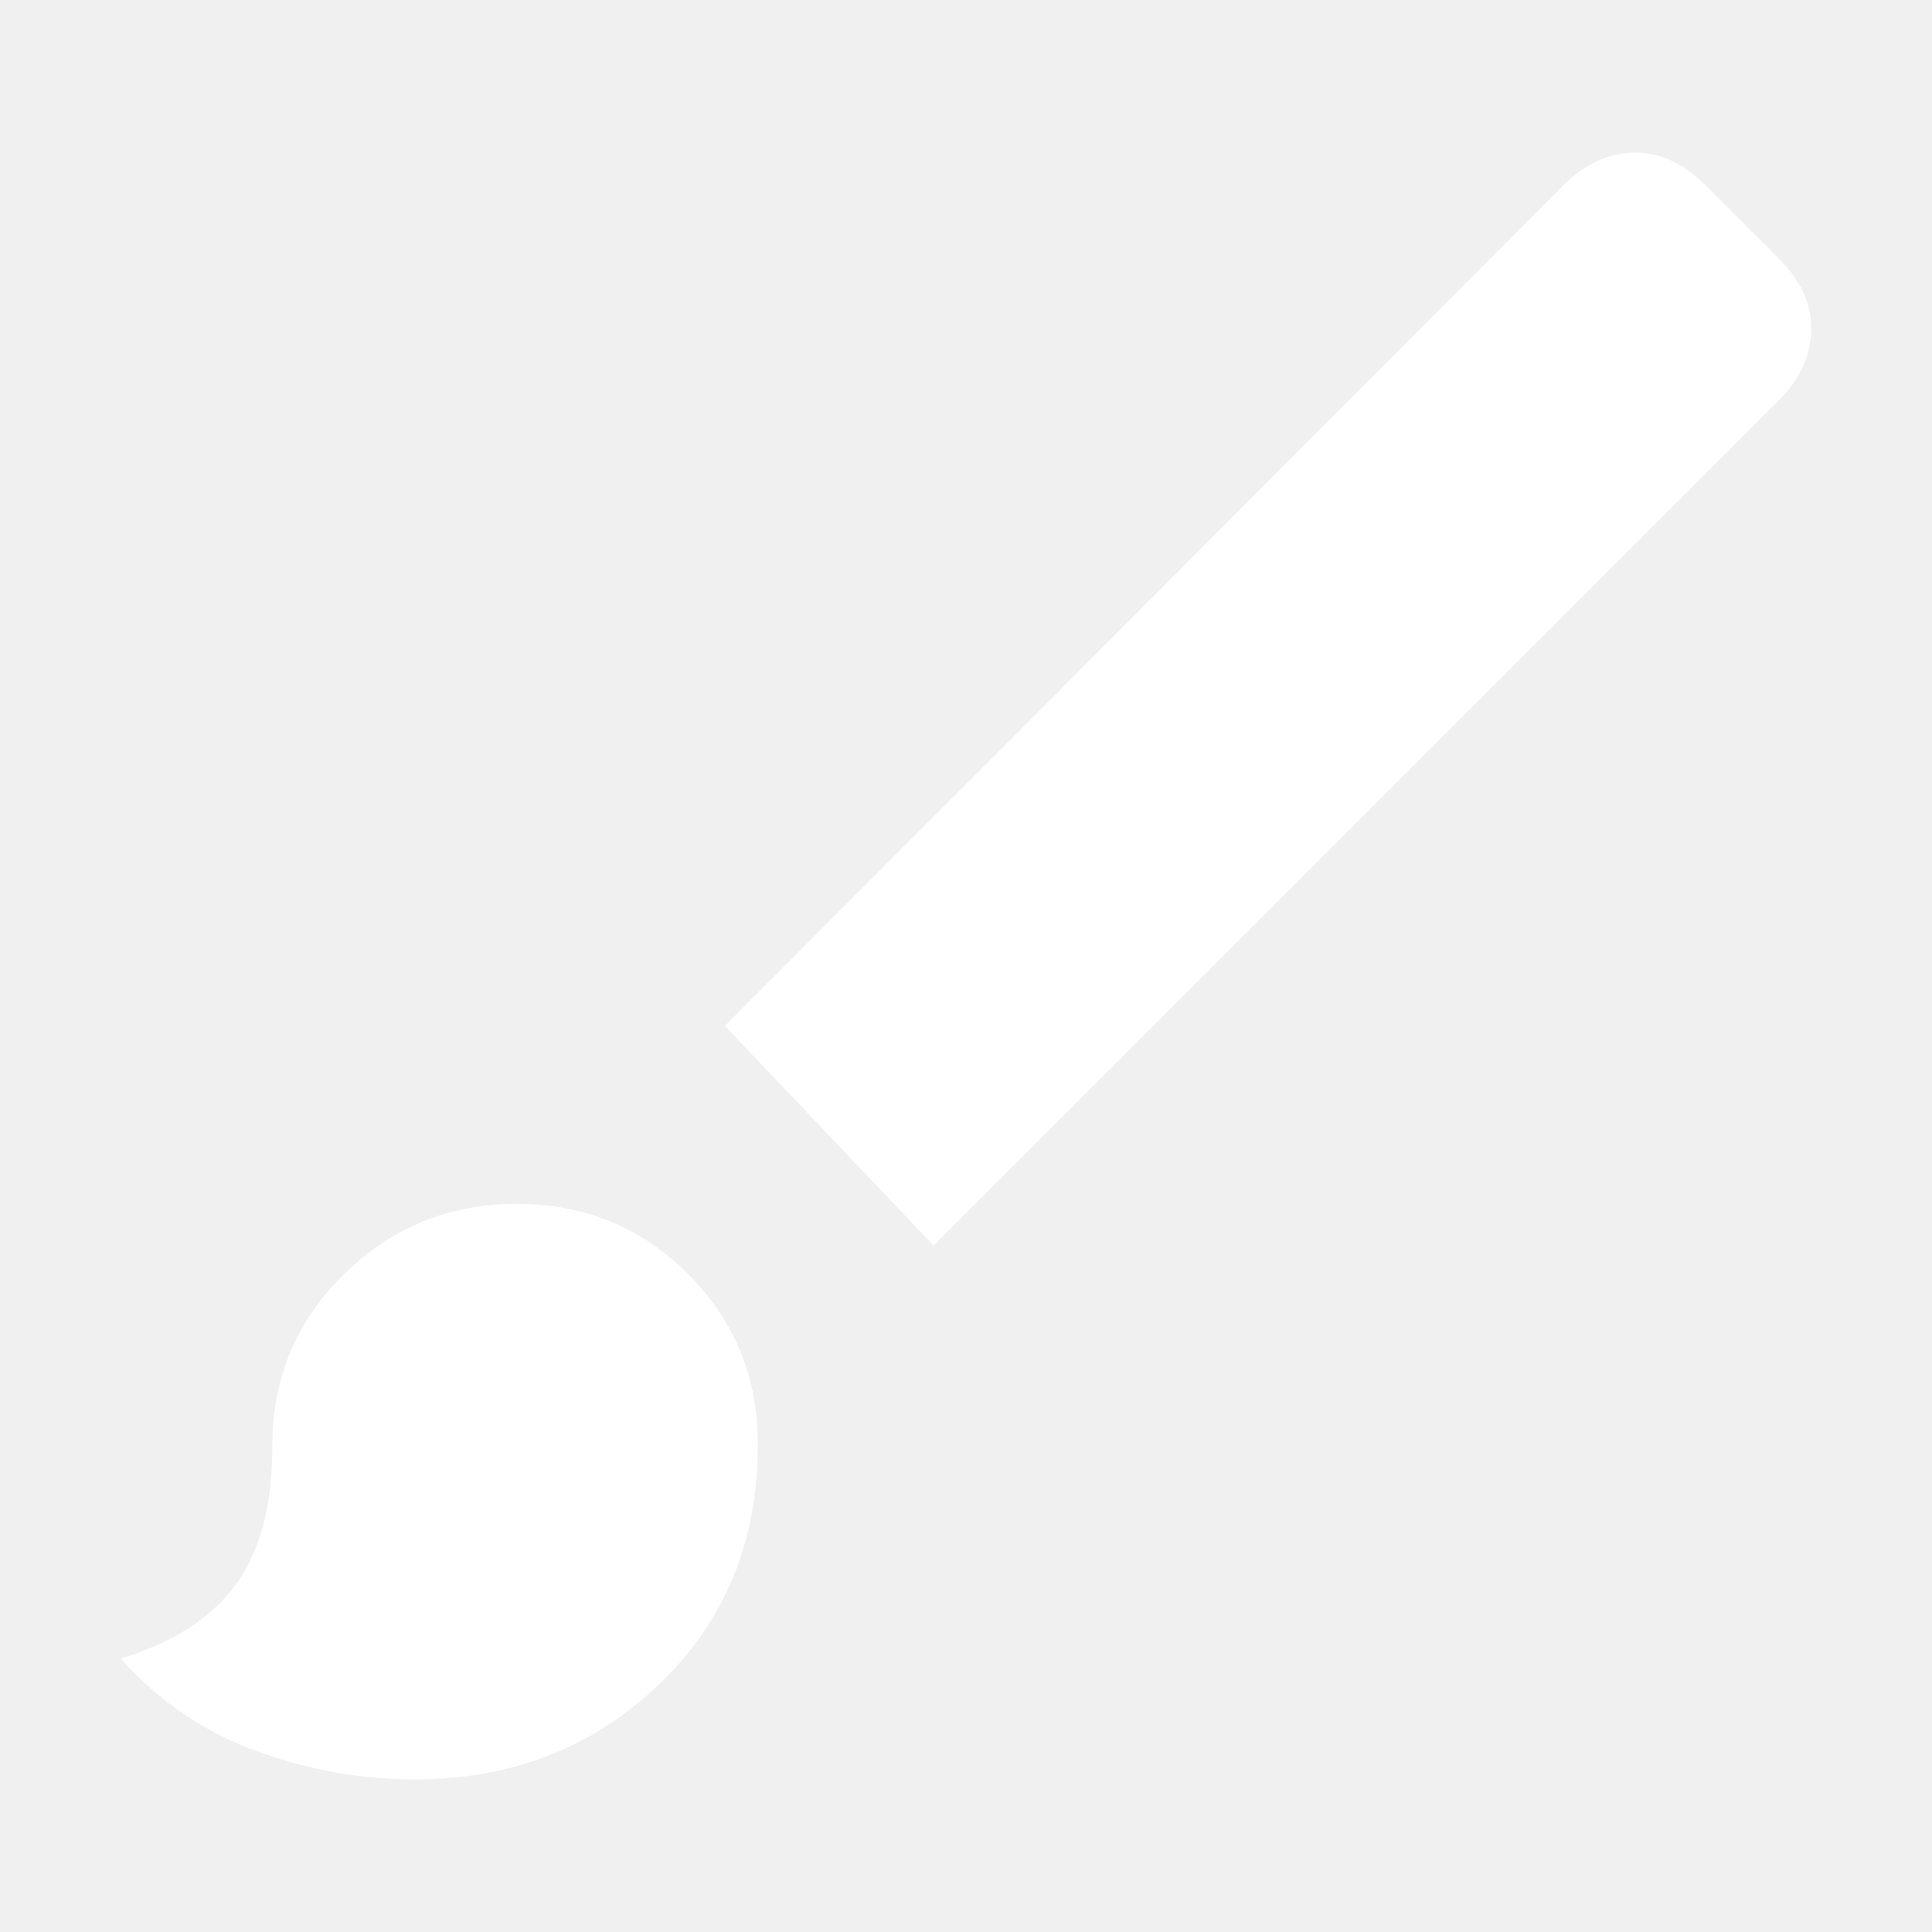
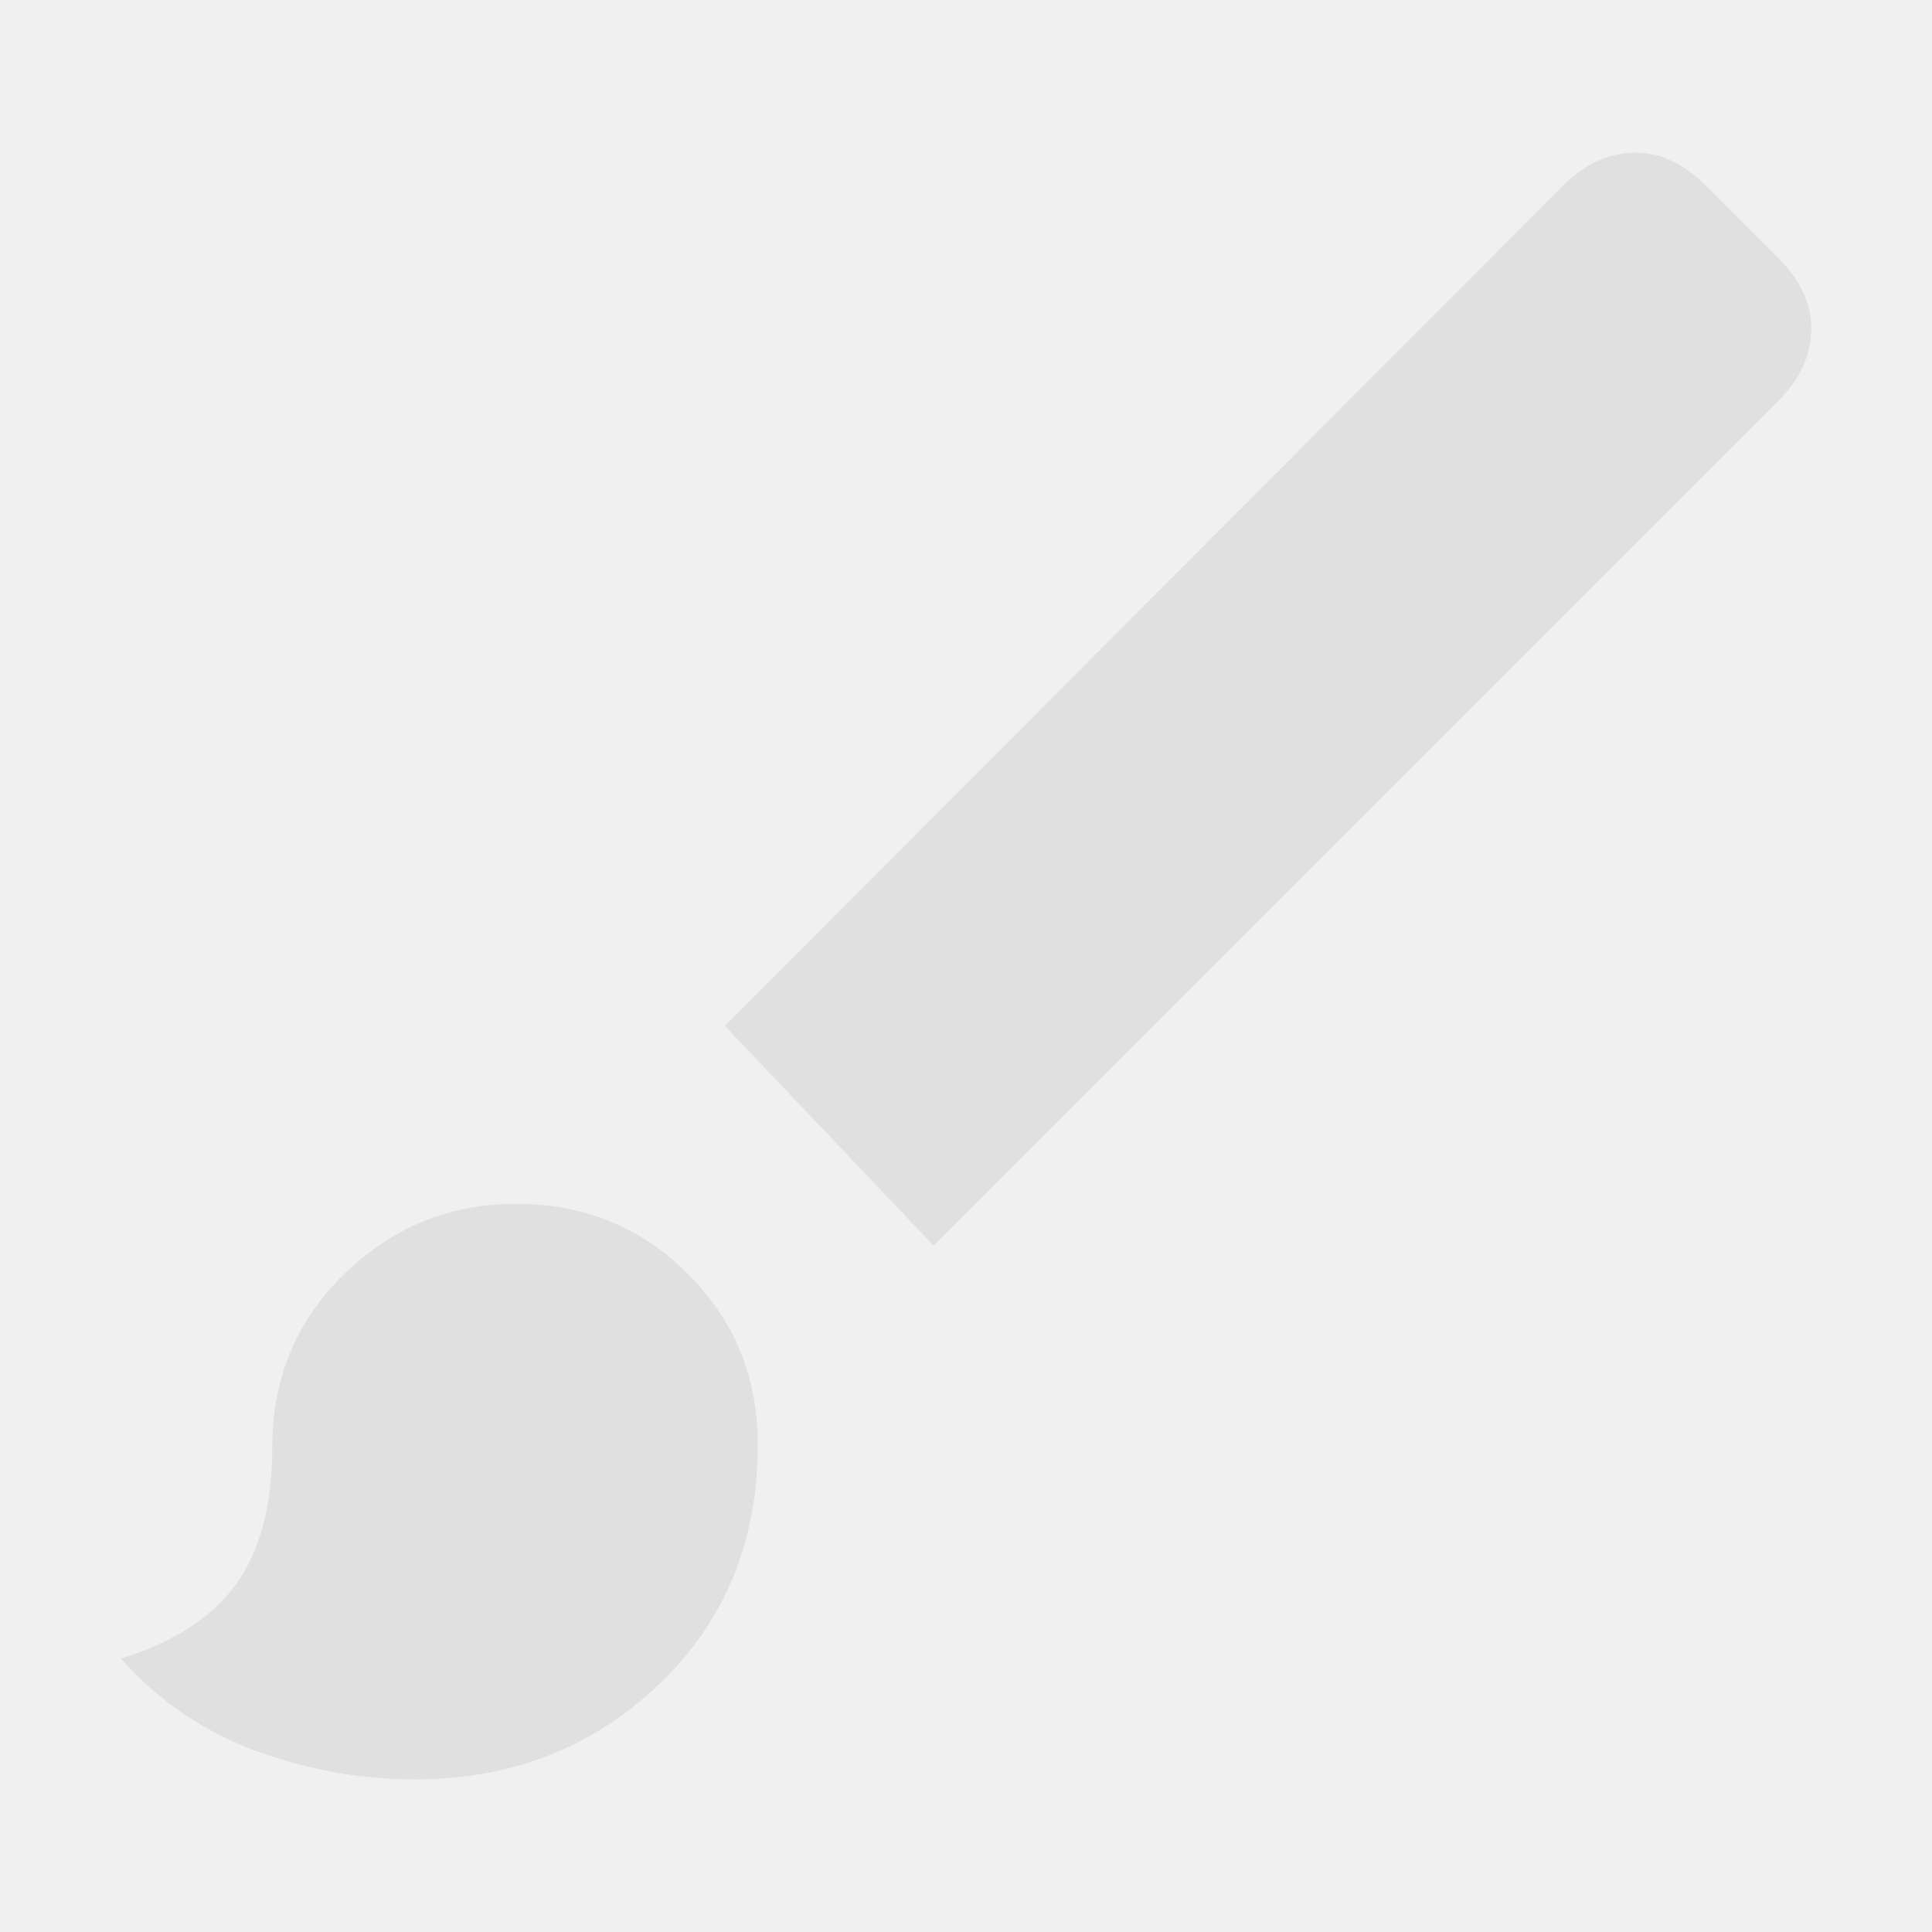
<svg xmlns="http://www.w3.org/2000/svg" height="16" viewBox="0 -960 320 320" width="16">
-   <path d="m68.758-665.276q-13.463 0-26.38-4.73-12.917-4.73-22.378-15.282 13.099-4.003 19.103-12.324 6.004-8.321 6.004-22.803 0-16.967 11.917-28.58 11.917-11.613 28.515-11.613 16.75 0 28.366 11.577 11.616 11.577 11.616 28.272 0 24.191-16.47 39.837-16.469 15.646-40.293 15.646zm85.872-88.419-34.567-36.386 139.016-139.36q5.162-5.094 11.449-5.276 6.287-.182 11.819 5.276l12.371 12.371q5.458 5.458 5.276 11.826-.182 6.368-5.276 11.462z" fill="#fff" stroke-width="1" />
+   <path d="m68.758-665.276q-13.463 0-26.38-4.73-12.917-4.73-22.378-15.282 13.099-4.003 19.103-12.324 6.004-8.321 6.004-22.803 0-16.967 11.917-28.58 11.917-11.613 28.515-11.613 16.75 0 28.366 11.577 11.616 11.577 11.616 28.272 0 24.191-16.47 39.837-16.469 15.646-40.293 15.646zm85.872-88.419-34.567-36.386 139.016-139.36q5.162-5.094 11.449-5.276 6.287-.182 11.819 5.276l12.371 12.371q5.458 5.458 5.276 11.826-.182 6.368-5.276 11.462z" fill="#e0e0e0" stroke-width="1" />
</svg>
